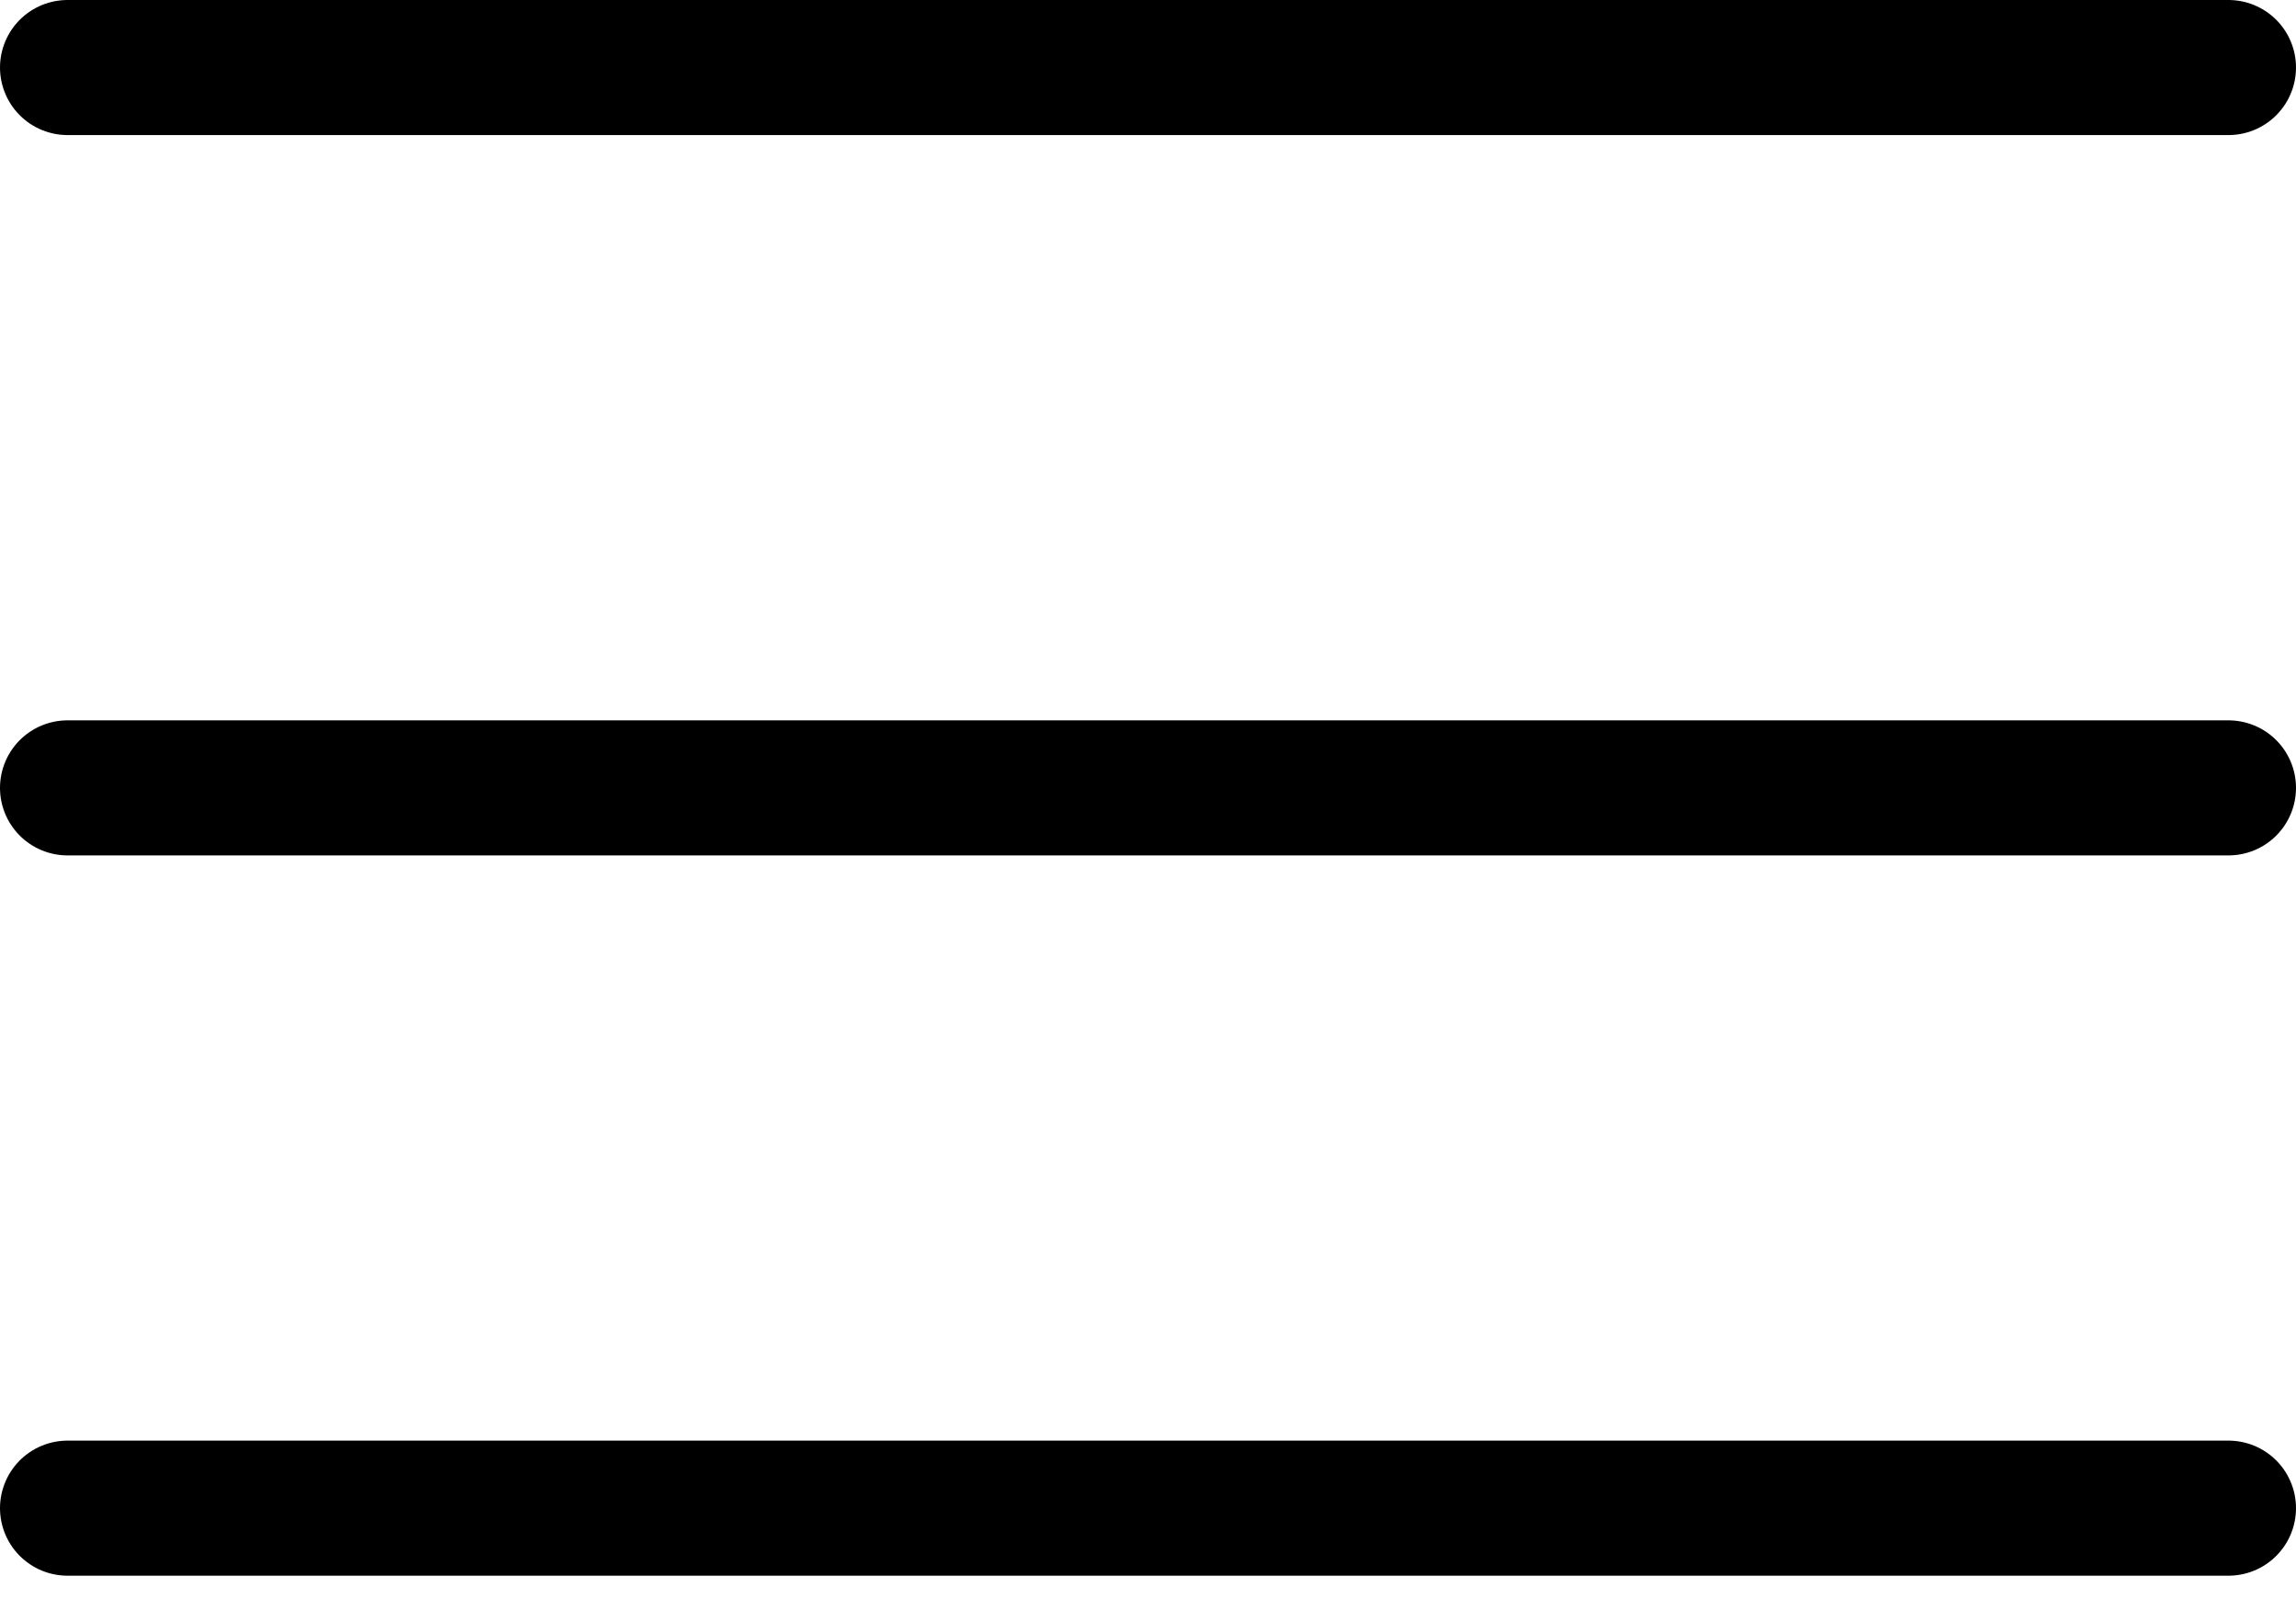
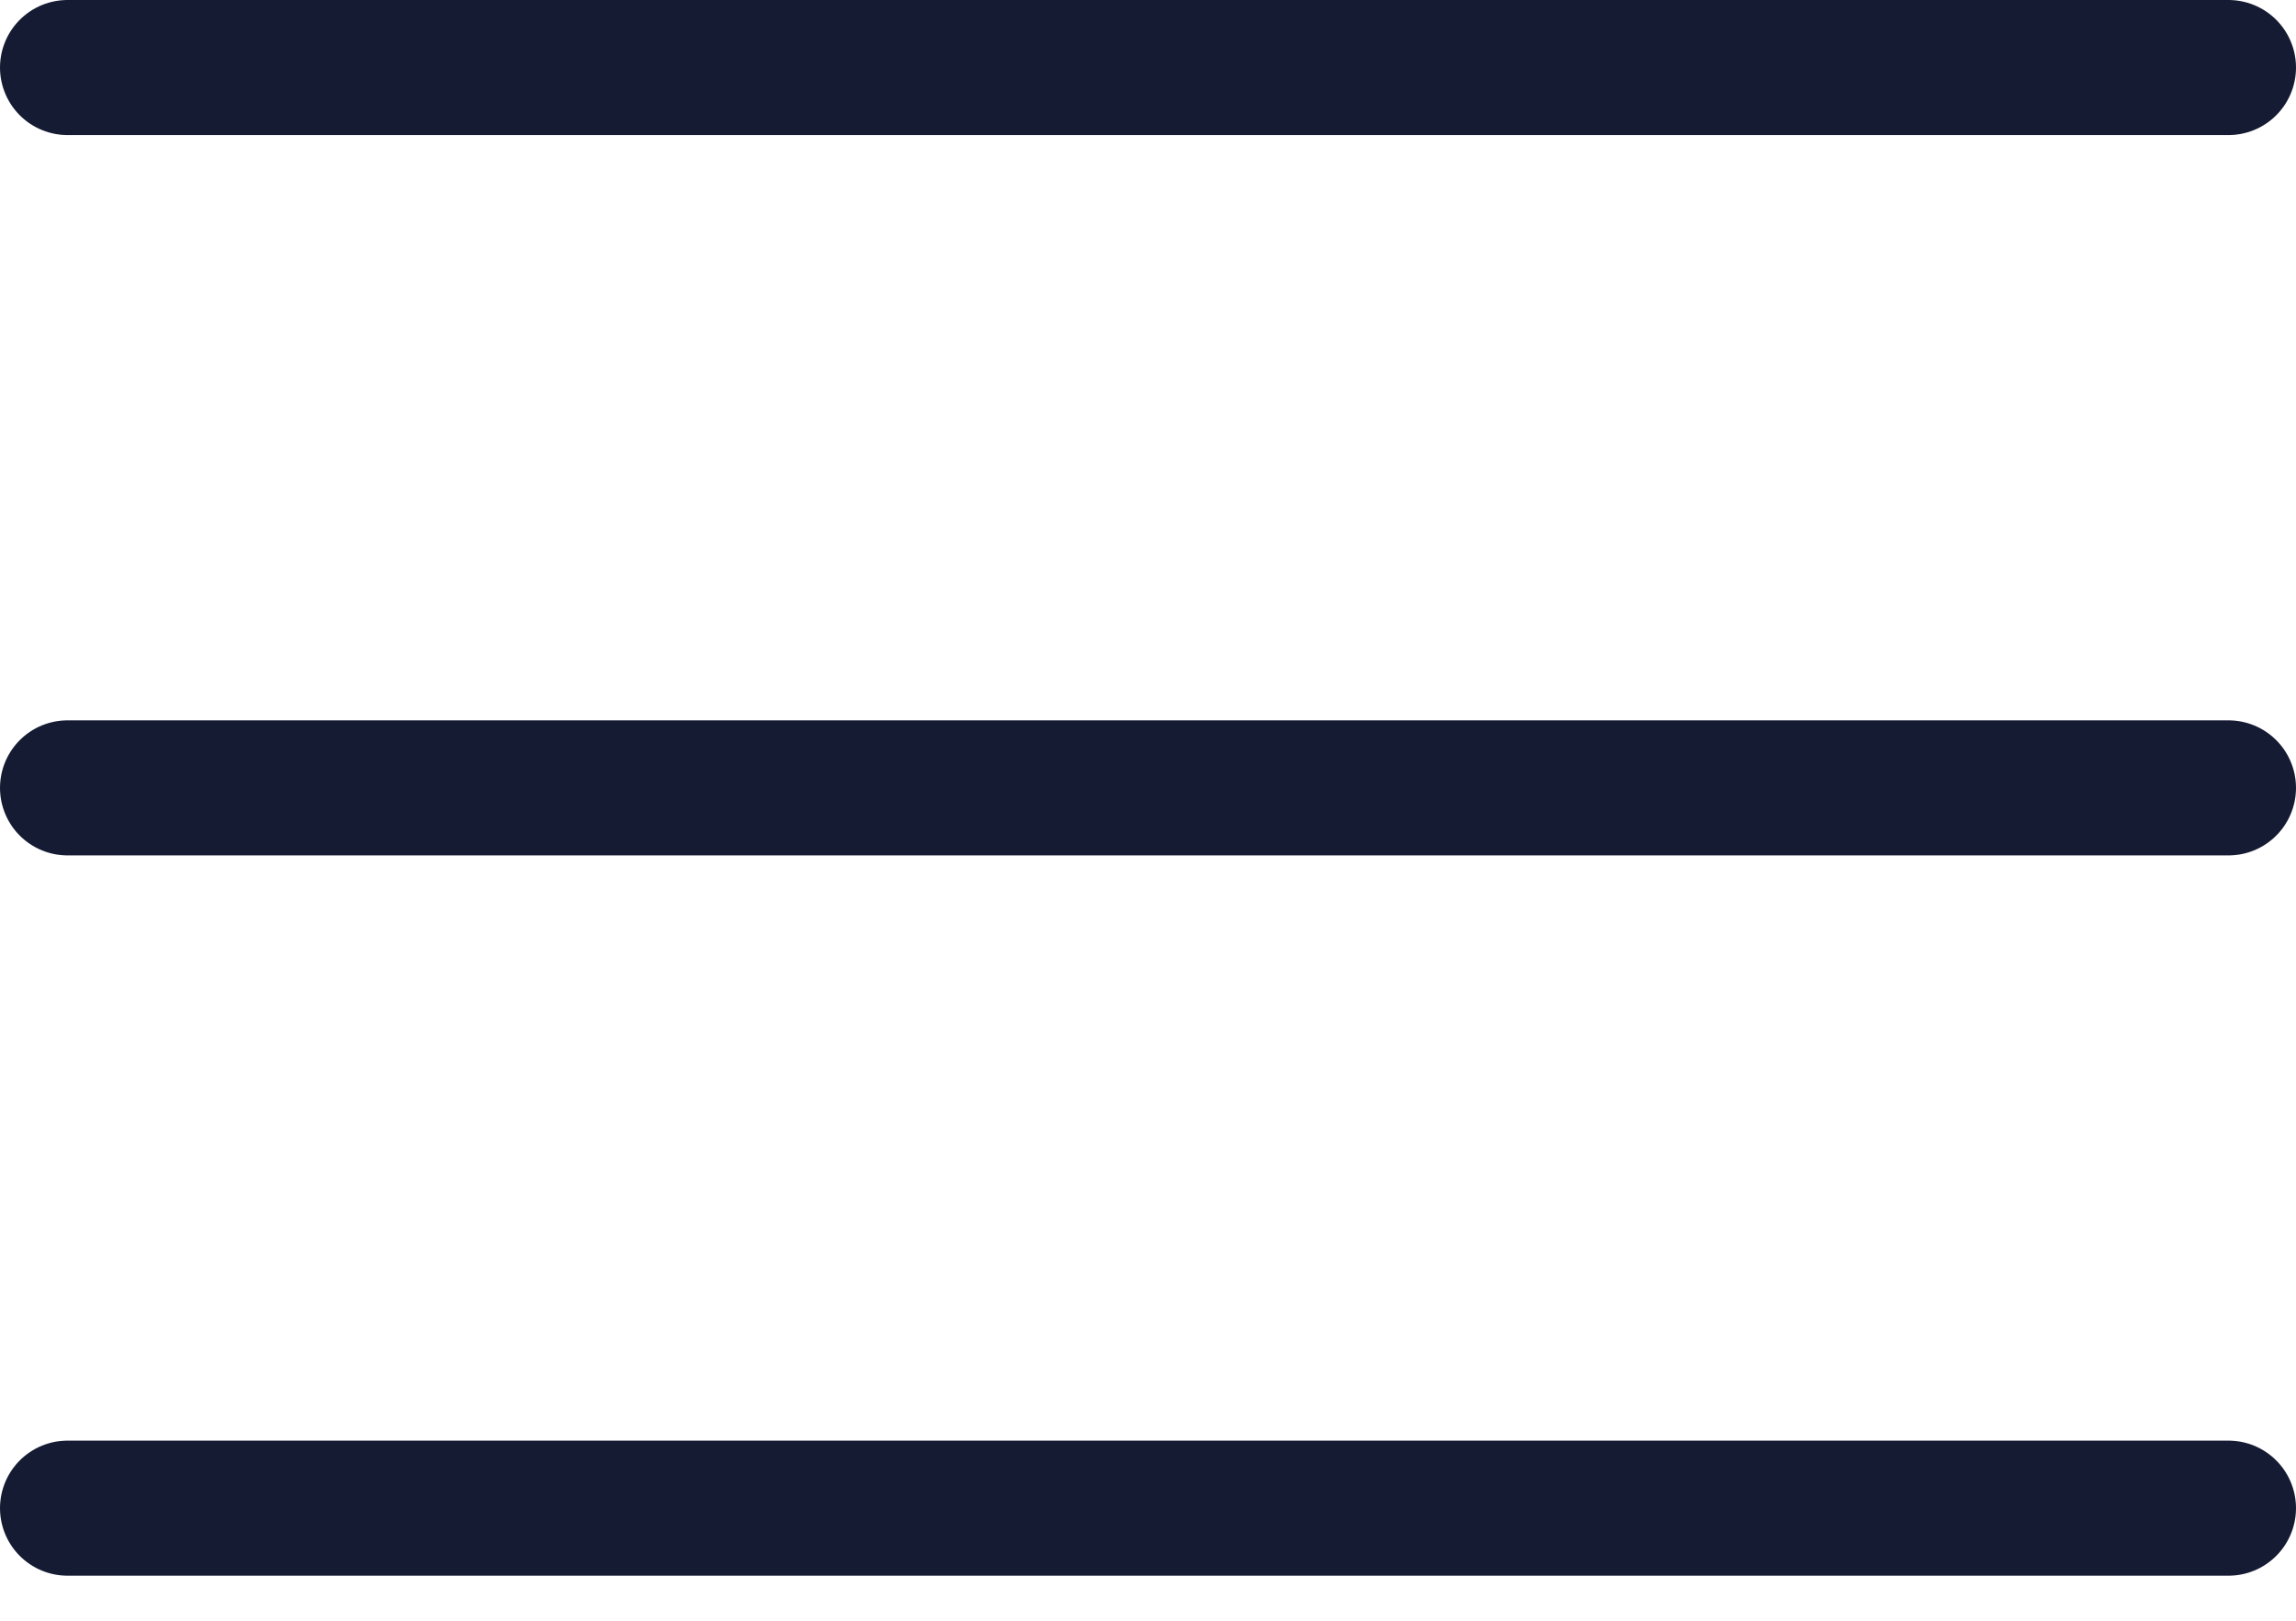
<svg xmlns="http://www.w3.org/2000/svg" width="34" height="24" viewBox="0 0 34 24" fill="none">
-   <path d="M1 11.667H33" stroke="black" stroke-width="2" stroke-linecap="round" stroke-linejoin="round" />
-   <path d="M1 1H33" stroke="black" stroke-width="2" stroke-linecap="round" stroke-linejoin="round" />
-   <path d="M1 22.333H33" stroke="black" stroke-width="2" stroke-linecap="round" stroke-linejoin="round" />
+   <path d="M1 11.667H33" stroke="#151B32" stroke-width="2" stroke-linecap="round" stroke-linejoin="round" />
+   <path d="M1 1H33" stroke="#151B32" stroke-width="2" stroke-linecap="round" stroke-linejoin="round" />
+   <path d="M1 22.333H33" stroke="#151B32" stroke-width="2" stroke-linecap="round" stroke-linejoin="round" />
</svg>
